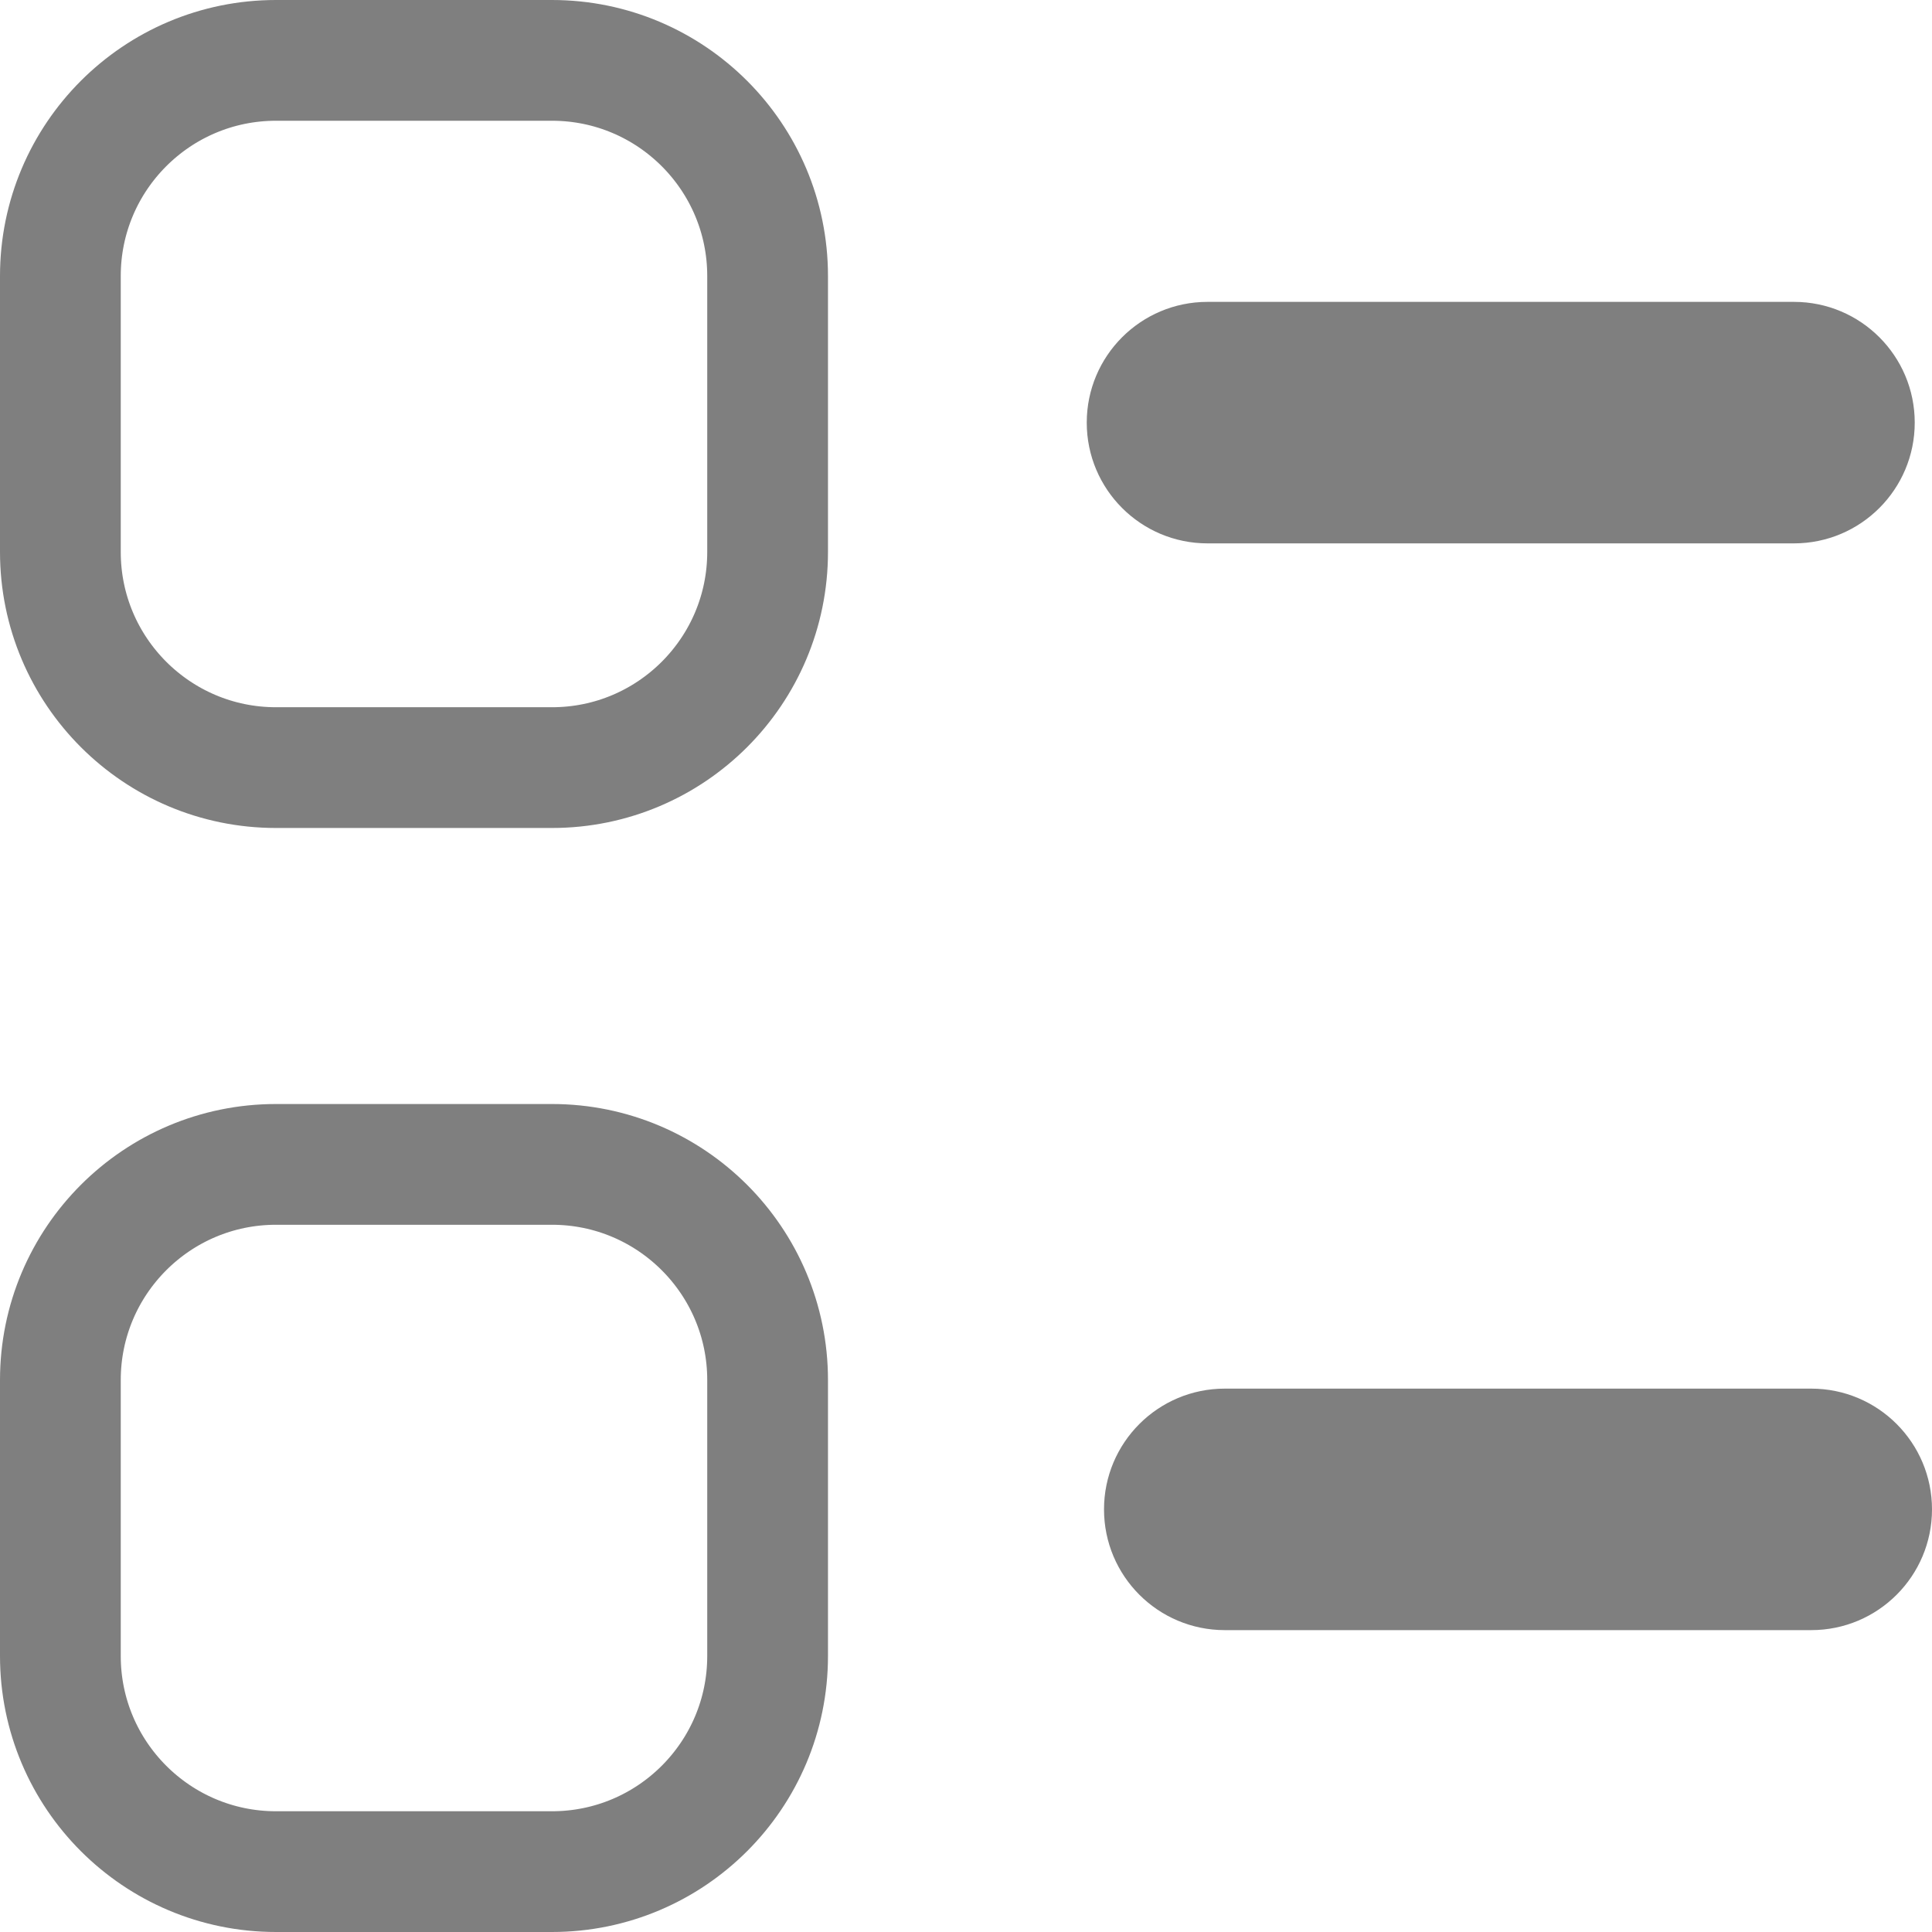
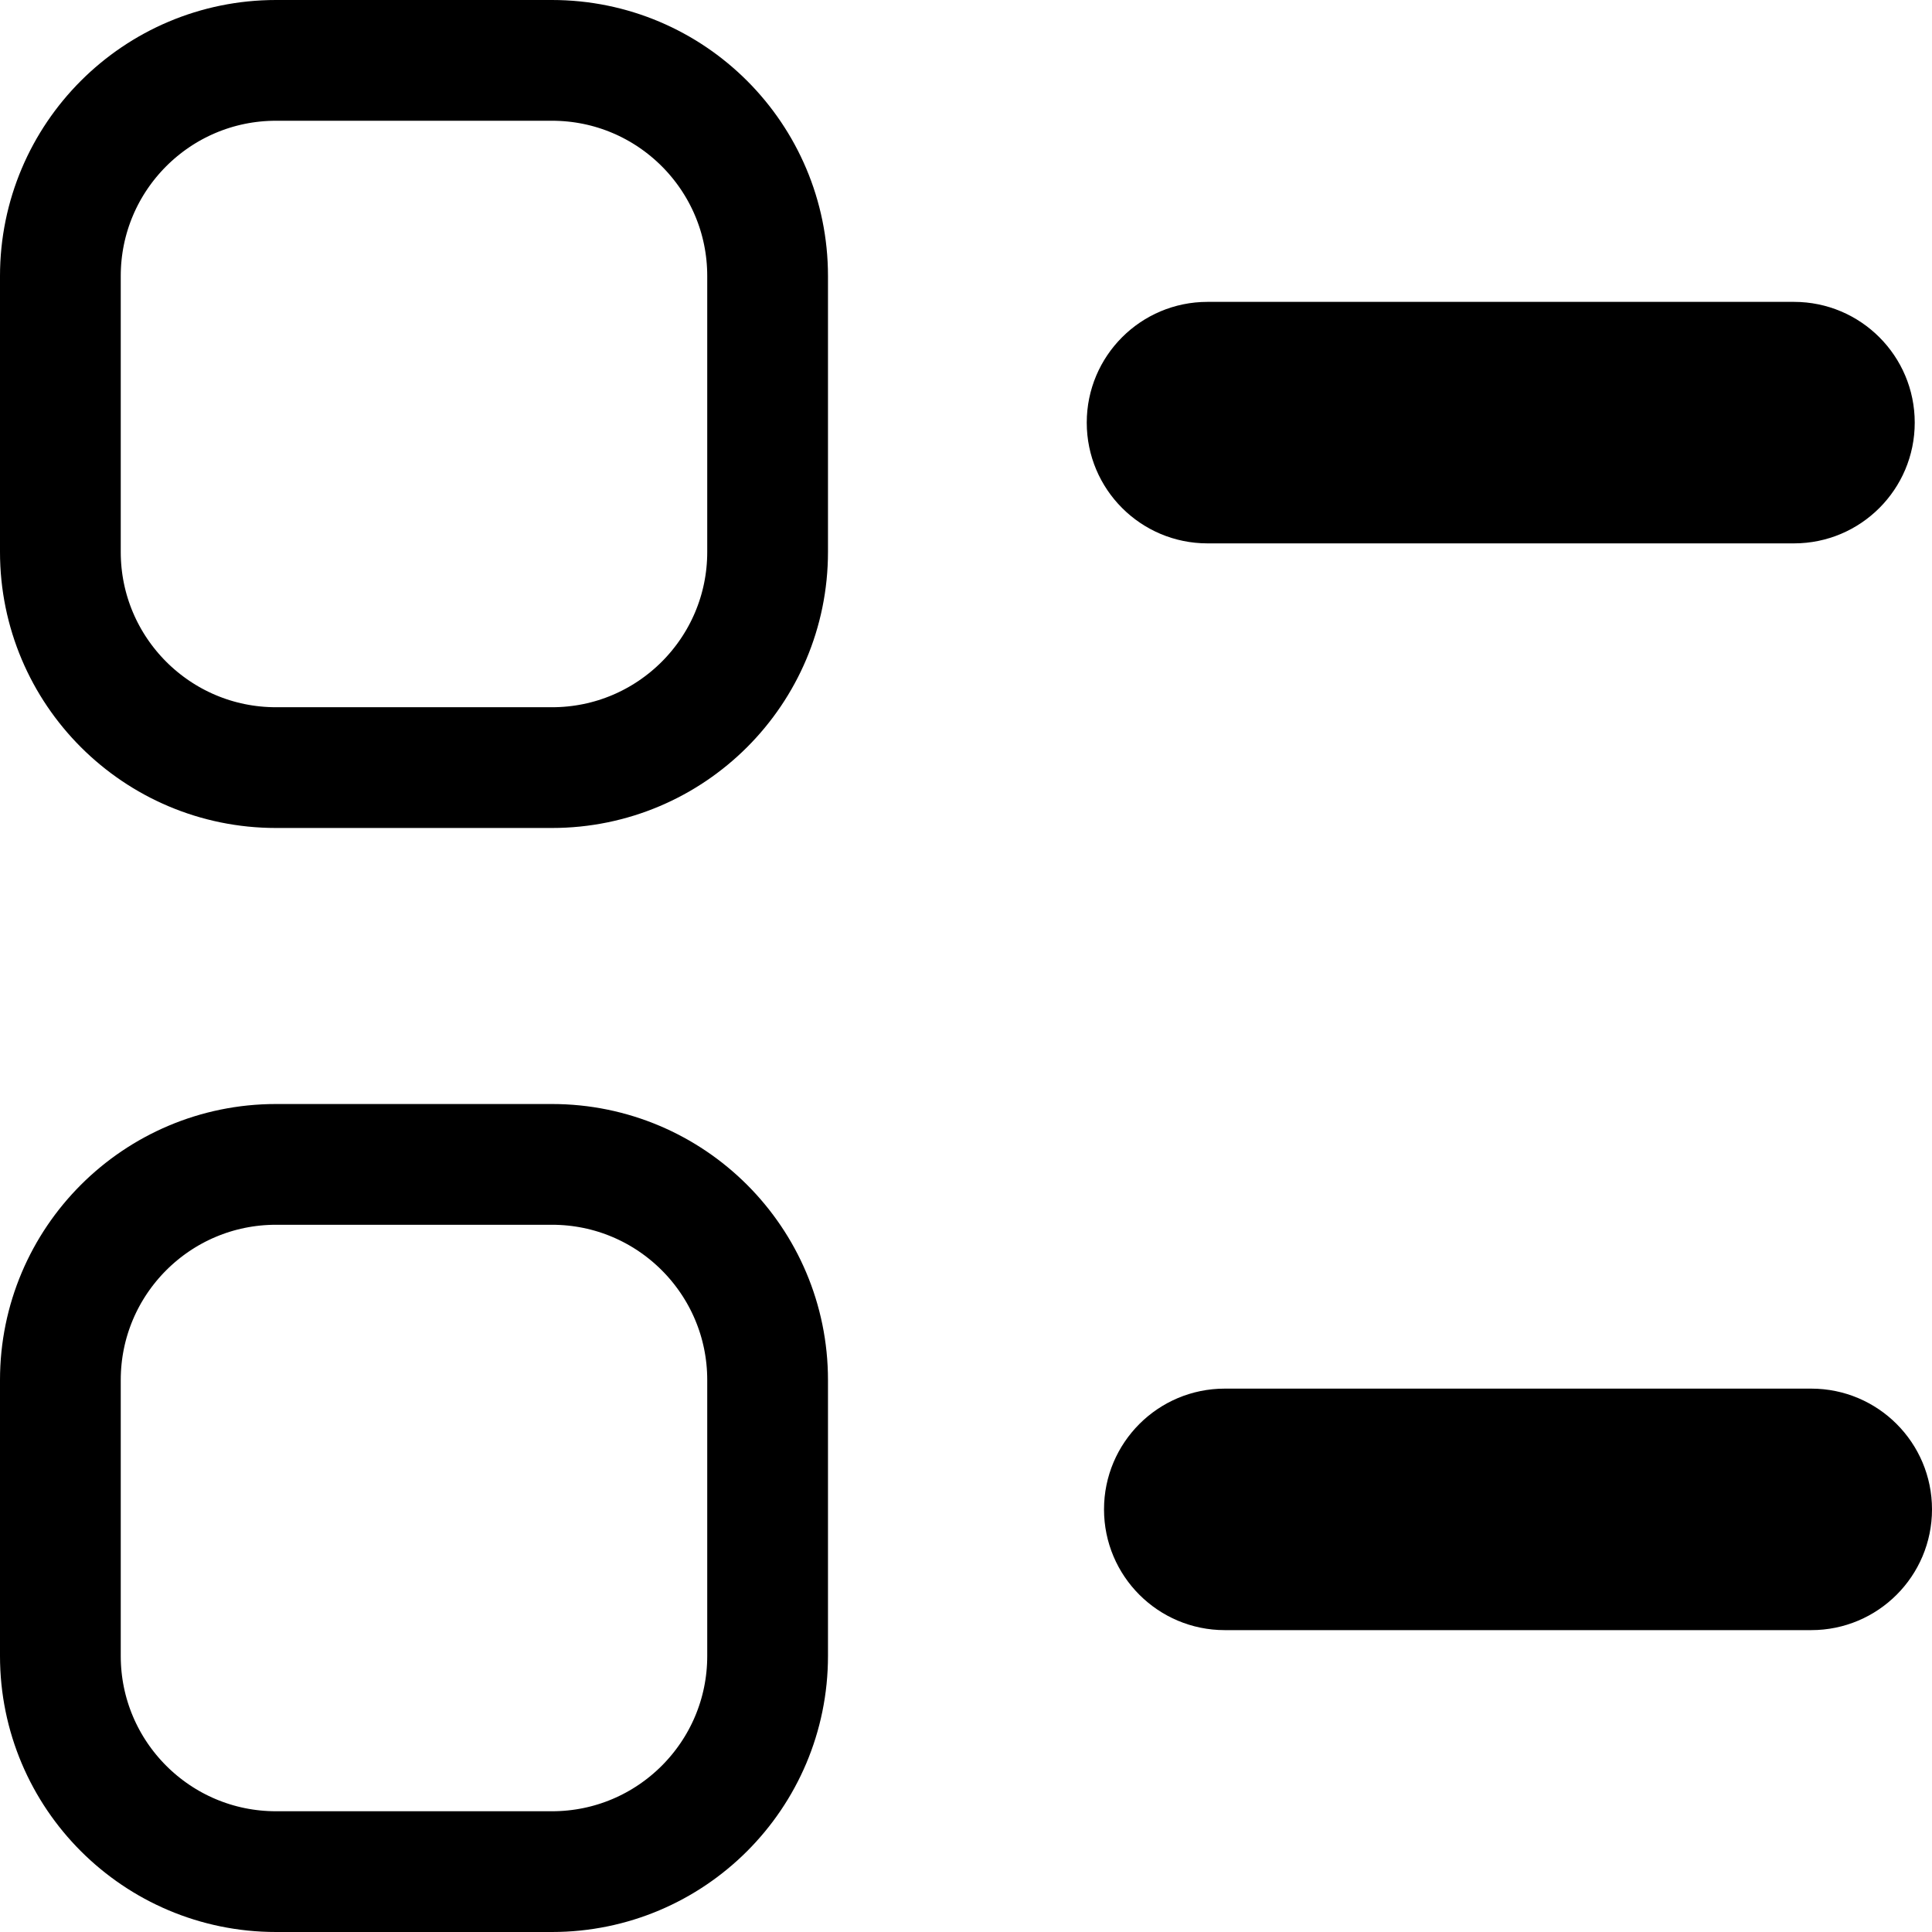
<svg xmlns="http://www.w3.org/2000/svg" width="16" height="16" viewBox="0 0 16 16" fill="none">
-   <g opacity="0.5" clip-path="url(#clip0_3134_6776)">
+   <g clip-path="url(#clip0_3134_6776)">
    <rect x="0.5" y="0.5" width="5.857" height="5.857" rx="1.786" stroke="currentColor" />
    <rect x="0.5" y="9.643" width="5.857" height="5.857" rx="1.786" stroke="currentColor" />
    <rect x="9" y="2.5" width="6.857" height="2" rx="1" fill="currentColor" />
    <rect x="9.143" y="11.5" width="6.857" height="2" rx="1" fill="currentColor" />
  </g>
</svg>
